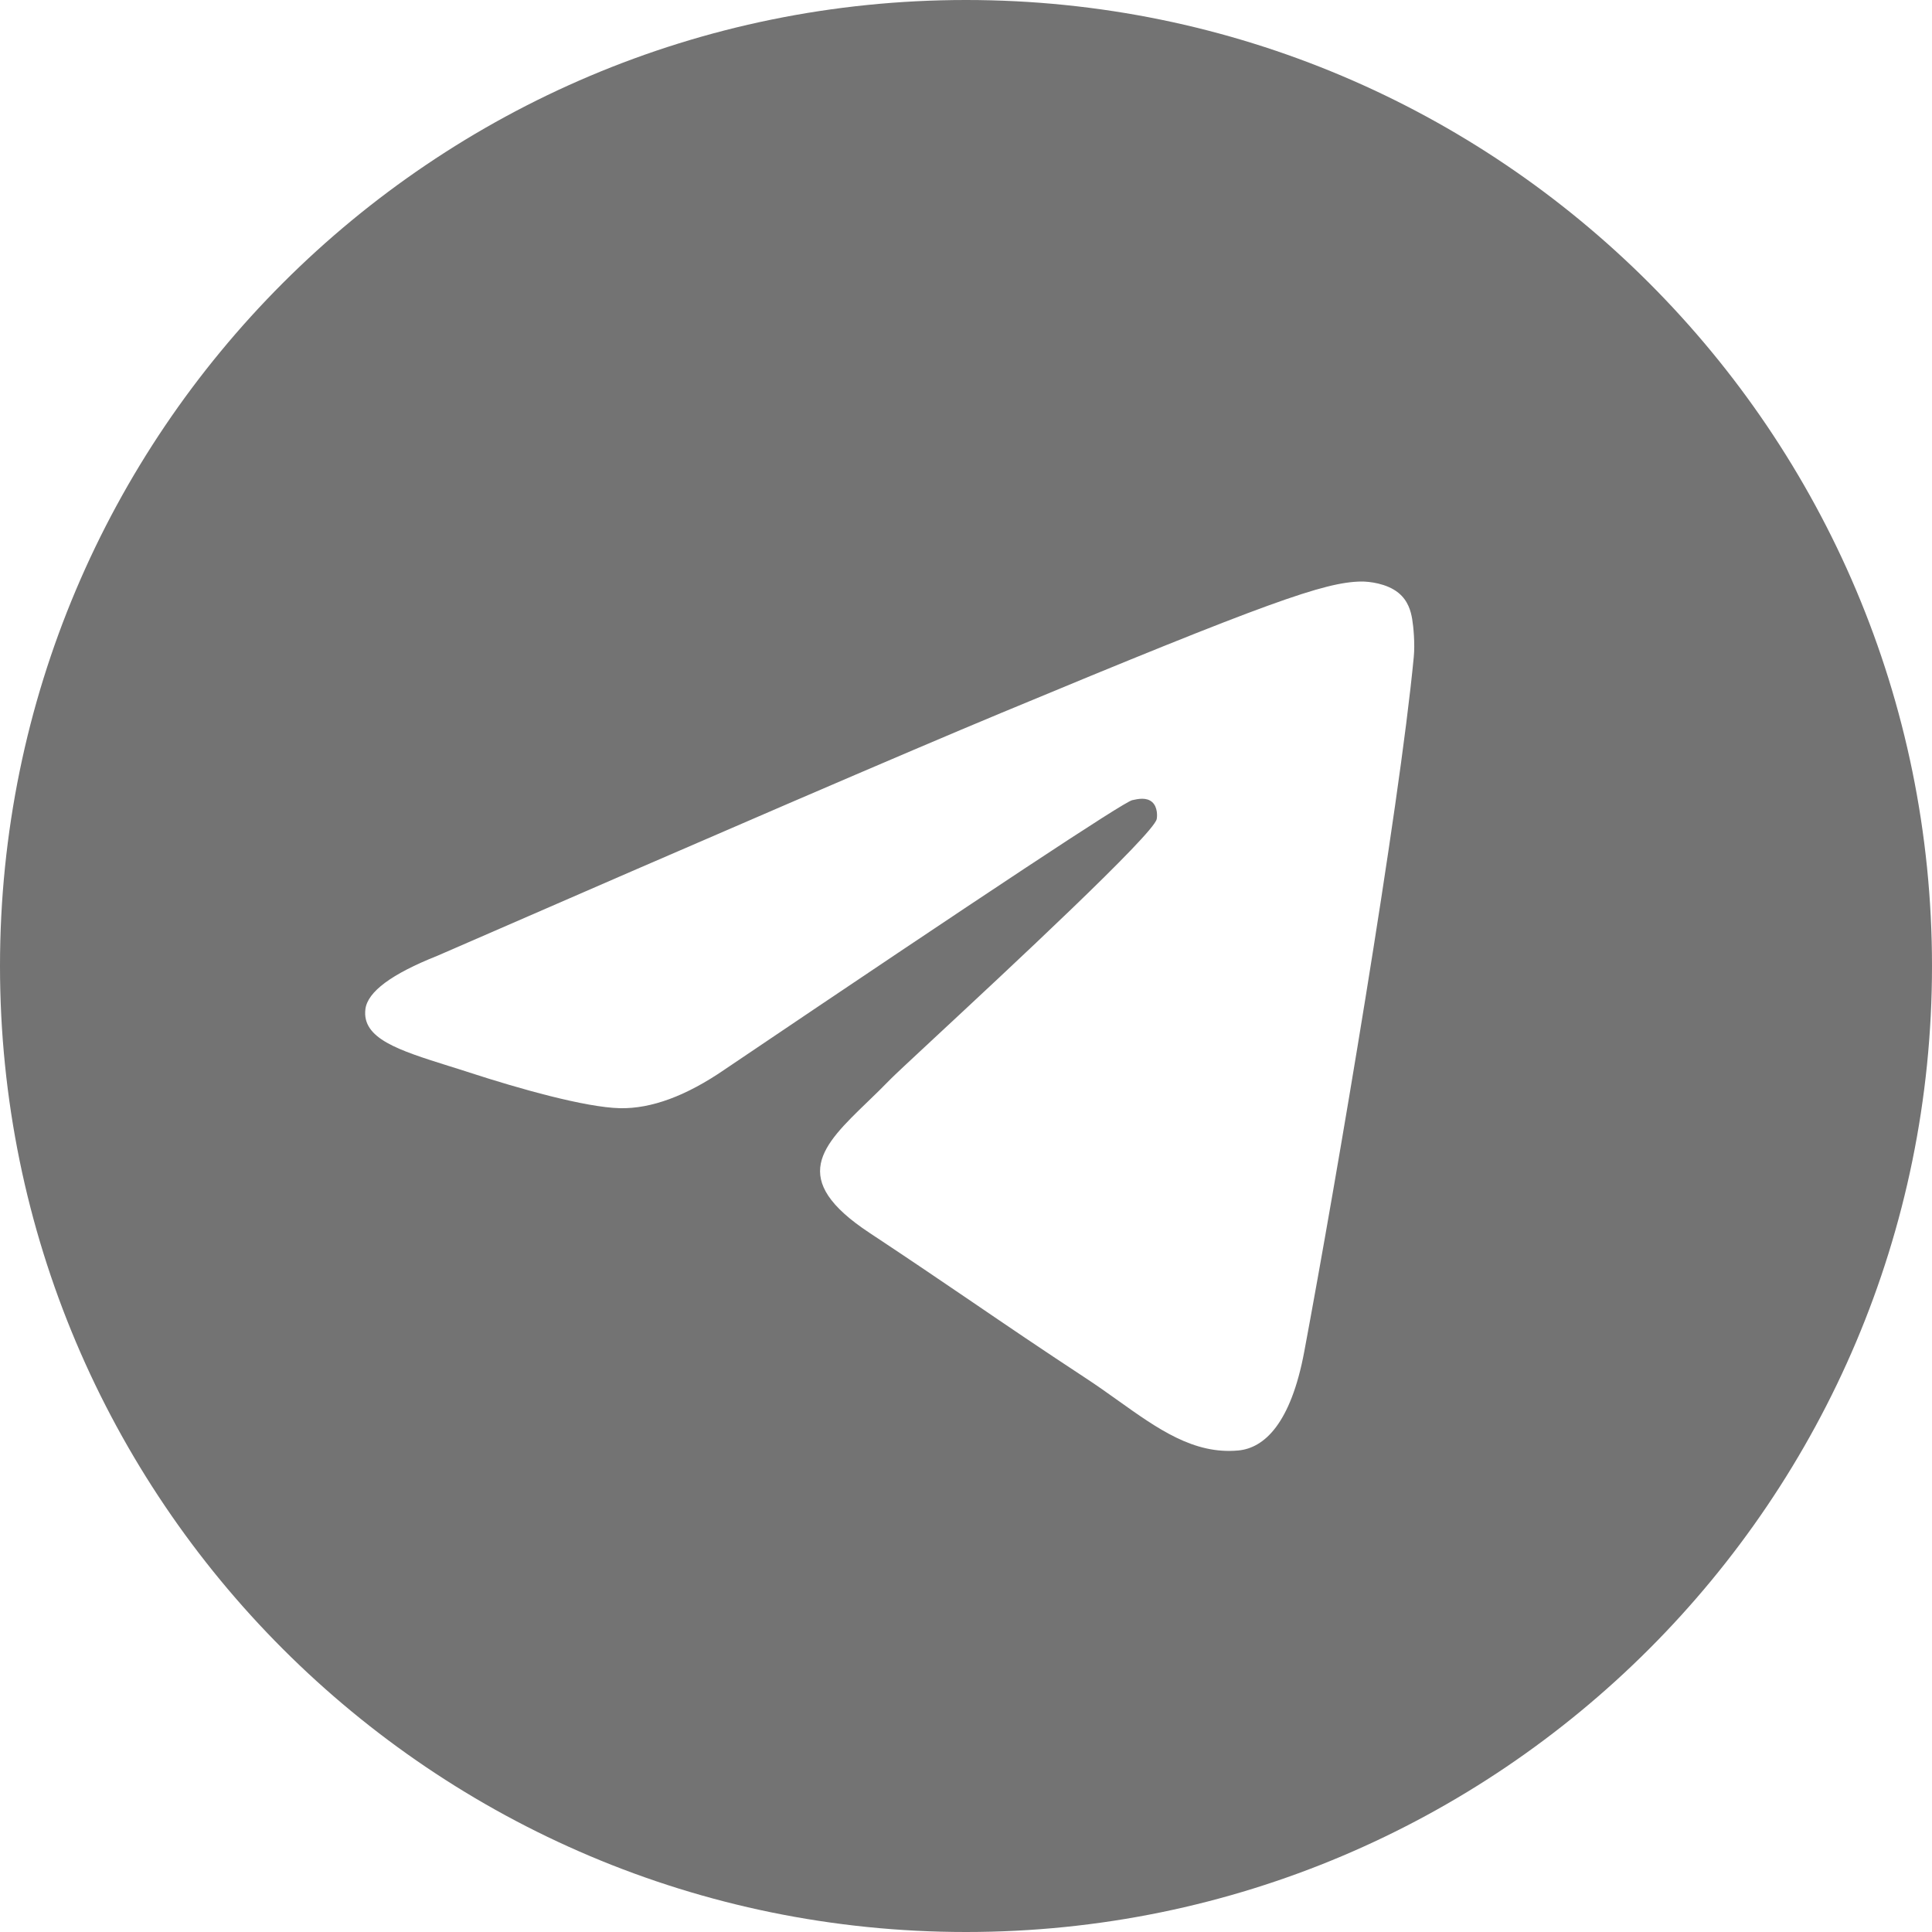
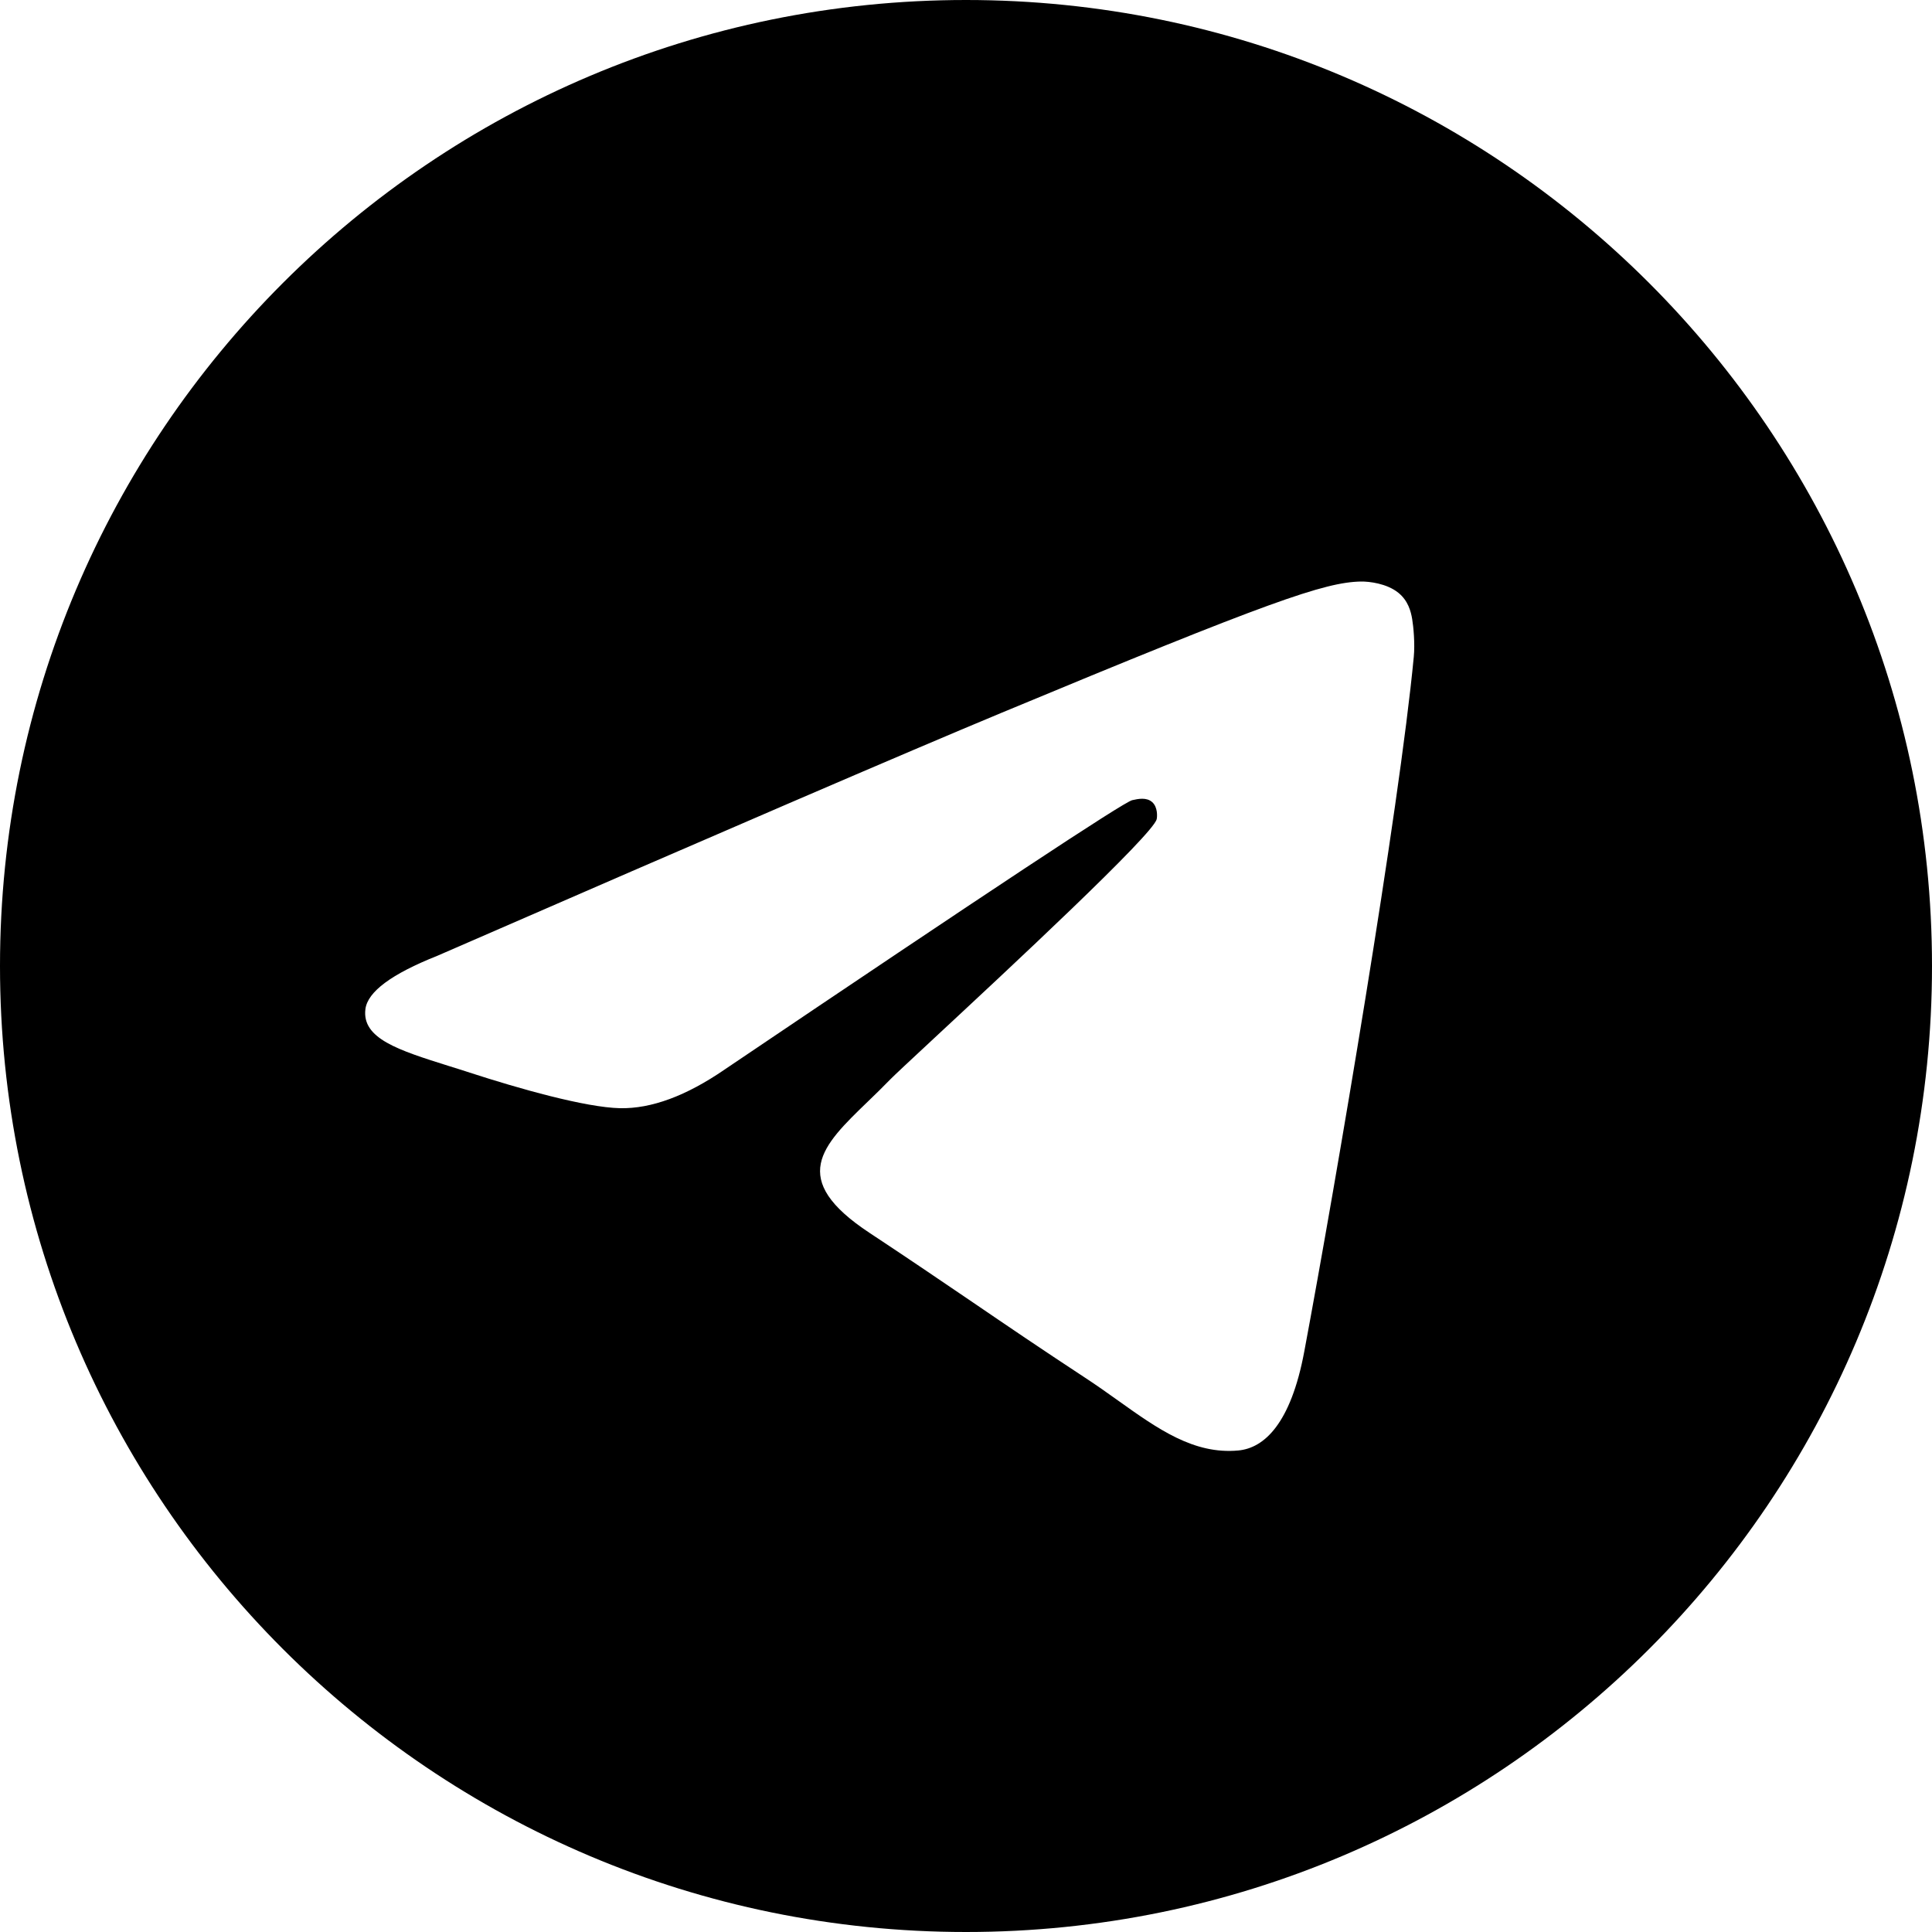
<svg xmlns="http://www.w3.org/2000/svg" width="30" height="30" viewBox="0 0 30 30" fill="none">
-   <path d="M30 15C30 23.284 23.284 30 15 30C6.716 30 0 23.284 0 15C0 6.716 6.716 0 15 0C23.284 0 30 6.716 30 15ZM15.538 11.074C14.079 11.681 11.163 12.937 6.79 14.842C6.08 15.124 5.708 15.4 5.674 15.67C5.617 16.127 6.188 16.307 6.967 16.552C7.073 16.585 7.183 16.619 7.295 16.656C8.061 16.905 9.091 17.196 9.627 17.208C10.113 17.218 10.655 17.018 11.253 16.607C15.339 13.849 17.448 12.455 17.581 12.425C17.674 12.404 17.803 12.377 17.891 12.455C17.979 12.533 17.97 12.681 17.961 12.72C17.904 12.961 15.66 15.048 14.499 16.127C14.137 16.464 13.88 16.703 13.828 16.757C13.71 16.879 13.59 16.995 13.475 17.106C12.764 17.792 12.23 18.306 13.505 19.146C14.117 19.55 14.607 19.884 15.096 20.216C15.63 20.58 16.163 20.943 16.852 21.395C17.028 21.51 17.195 21.629 17.359 21.746C17.98 22.189 18.538 22.587 19.228 22.523C19.629 22.486 20.043 22.11 20.253 20.985C20.75 18.329 21.727 12.573 21.953 10.201C21.973 9.993 21.948 9.728 21.928 9.611C21.908 9.494 21.866 9.328 21.714 9.205C21.535 9.059 21.257 9.028 21.133 9.03C20.569 9.04 19.703 9.341 15.538 11.074Z" fill="#737373" />
+   <path d="M30 15C30 23.284 23.284 30 15 30C6.716 30 0 23.284 0 15C0 6.716 6.716 0 15 0C23.284 0 30 6.716 30 15ZM15.538 11.074C14.079 11.681 11.163 12.937 6.79 14.842C6.08 15.124 5.708 15.4 5.674 15.67C5.617 16.127 6.188 16.307 6.967 16.552C7.073 16.585 7.183 16.619 7.295 16.656C8.061 16.905 9.091 17.196 9.627 17.208C10.113 17.218 10.655 17.018 11.253 16.607C15.339 13.849 17.448 12.455 17.581 12.425C17.674 12.404 17.803 12.377 17.891 12.455C17.979 12.533 17.97 12.681 17.961 12.72C17.904 12.961 15.66 15.048 14.499 16.127C14.137 16.464 13.88 16.703 13.828 16.757C13.71 16.879 13.59 16.995 13.475 17.106C12.764 17.792 12.23 18.306 13.505 19.146C14.117 19.55 14.607 19.884 15.096 20.216C15.63 20.58 16.163 20.943 16.852 21.395C17.028 21.51 17.195 21.629 17.359 21.746C17.98 22.189 18.538 22.587 19.228 22.523C19.629 22.486 20.043 22.11 20.253 20.985C20.75 18.329 21.727 12.573 21.953 10.201C21.973 9.993 21.948 9.728 21.928 9.611C21.908 9.494 21.866 9.328 21.714 9.205C21.535 9.059 21.257 9.028 21.133 9.03C20.569 9.04 19.703 9.341 15.538 11.074Z" fill="currentColor" />
</svg>
